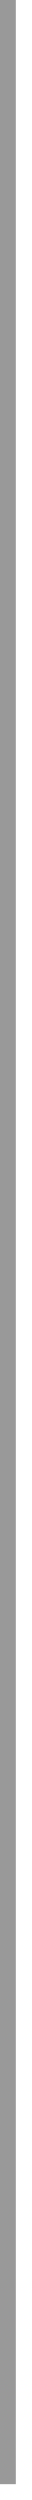
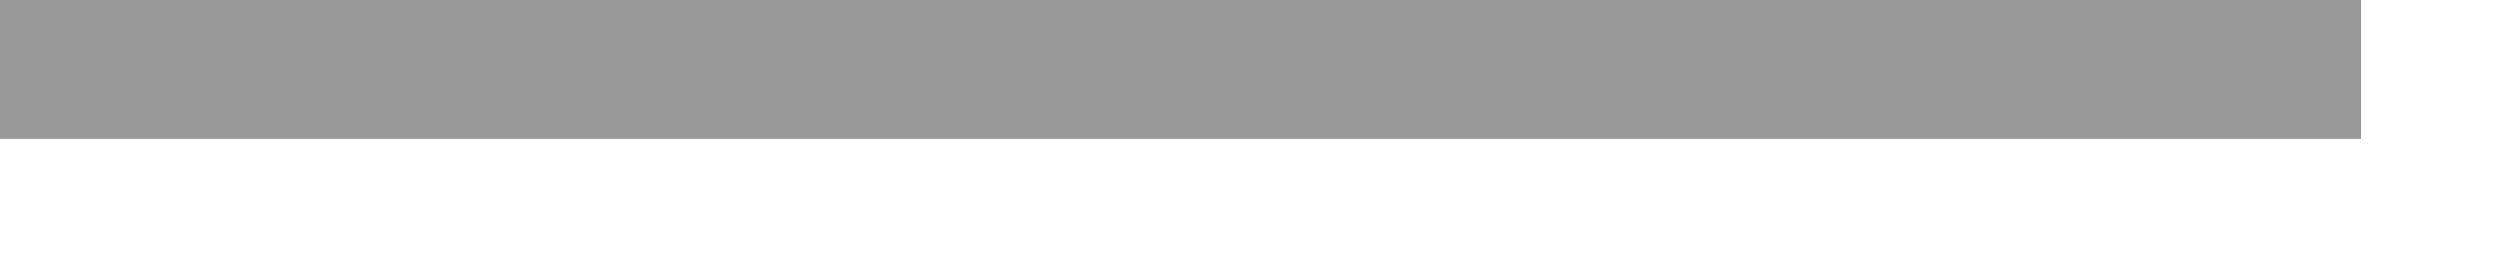
- <svg xmlns="http://www.w3.org/2000/svg" version="1.1" width="2px" height="158px">
-   <g transform="matrix(1 0 0 1 -55 -143 )">
-     <path d="M 55.5 143  L 55.5 300  " stroke-width="1" stroke="#999999" fill="none" />
+ <svg xmlns="http://www.w3.org/2000/svg" version="1.1" width="18px" height="2px">
+   <g transform="matrix(1 0 0 1 -13 -100 )">
+     <path d="M 13 100.5  L 30 100.5  " stroke-width="1" stroke="#999999" fill="none" />
  </g>
</svg>
